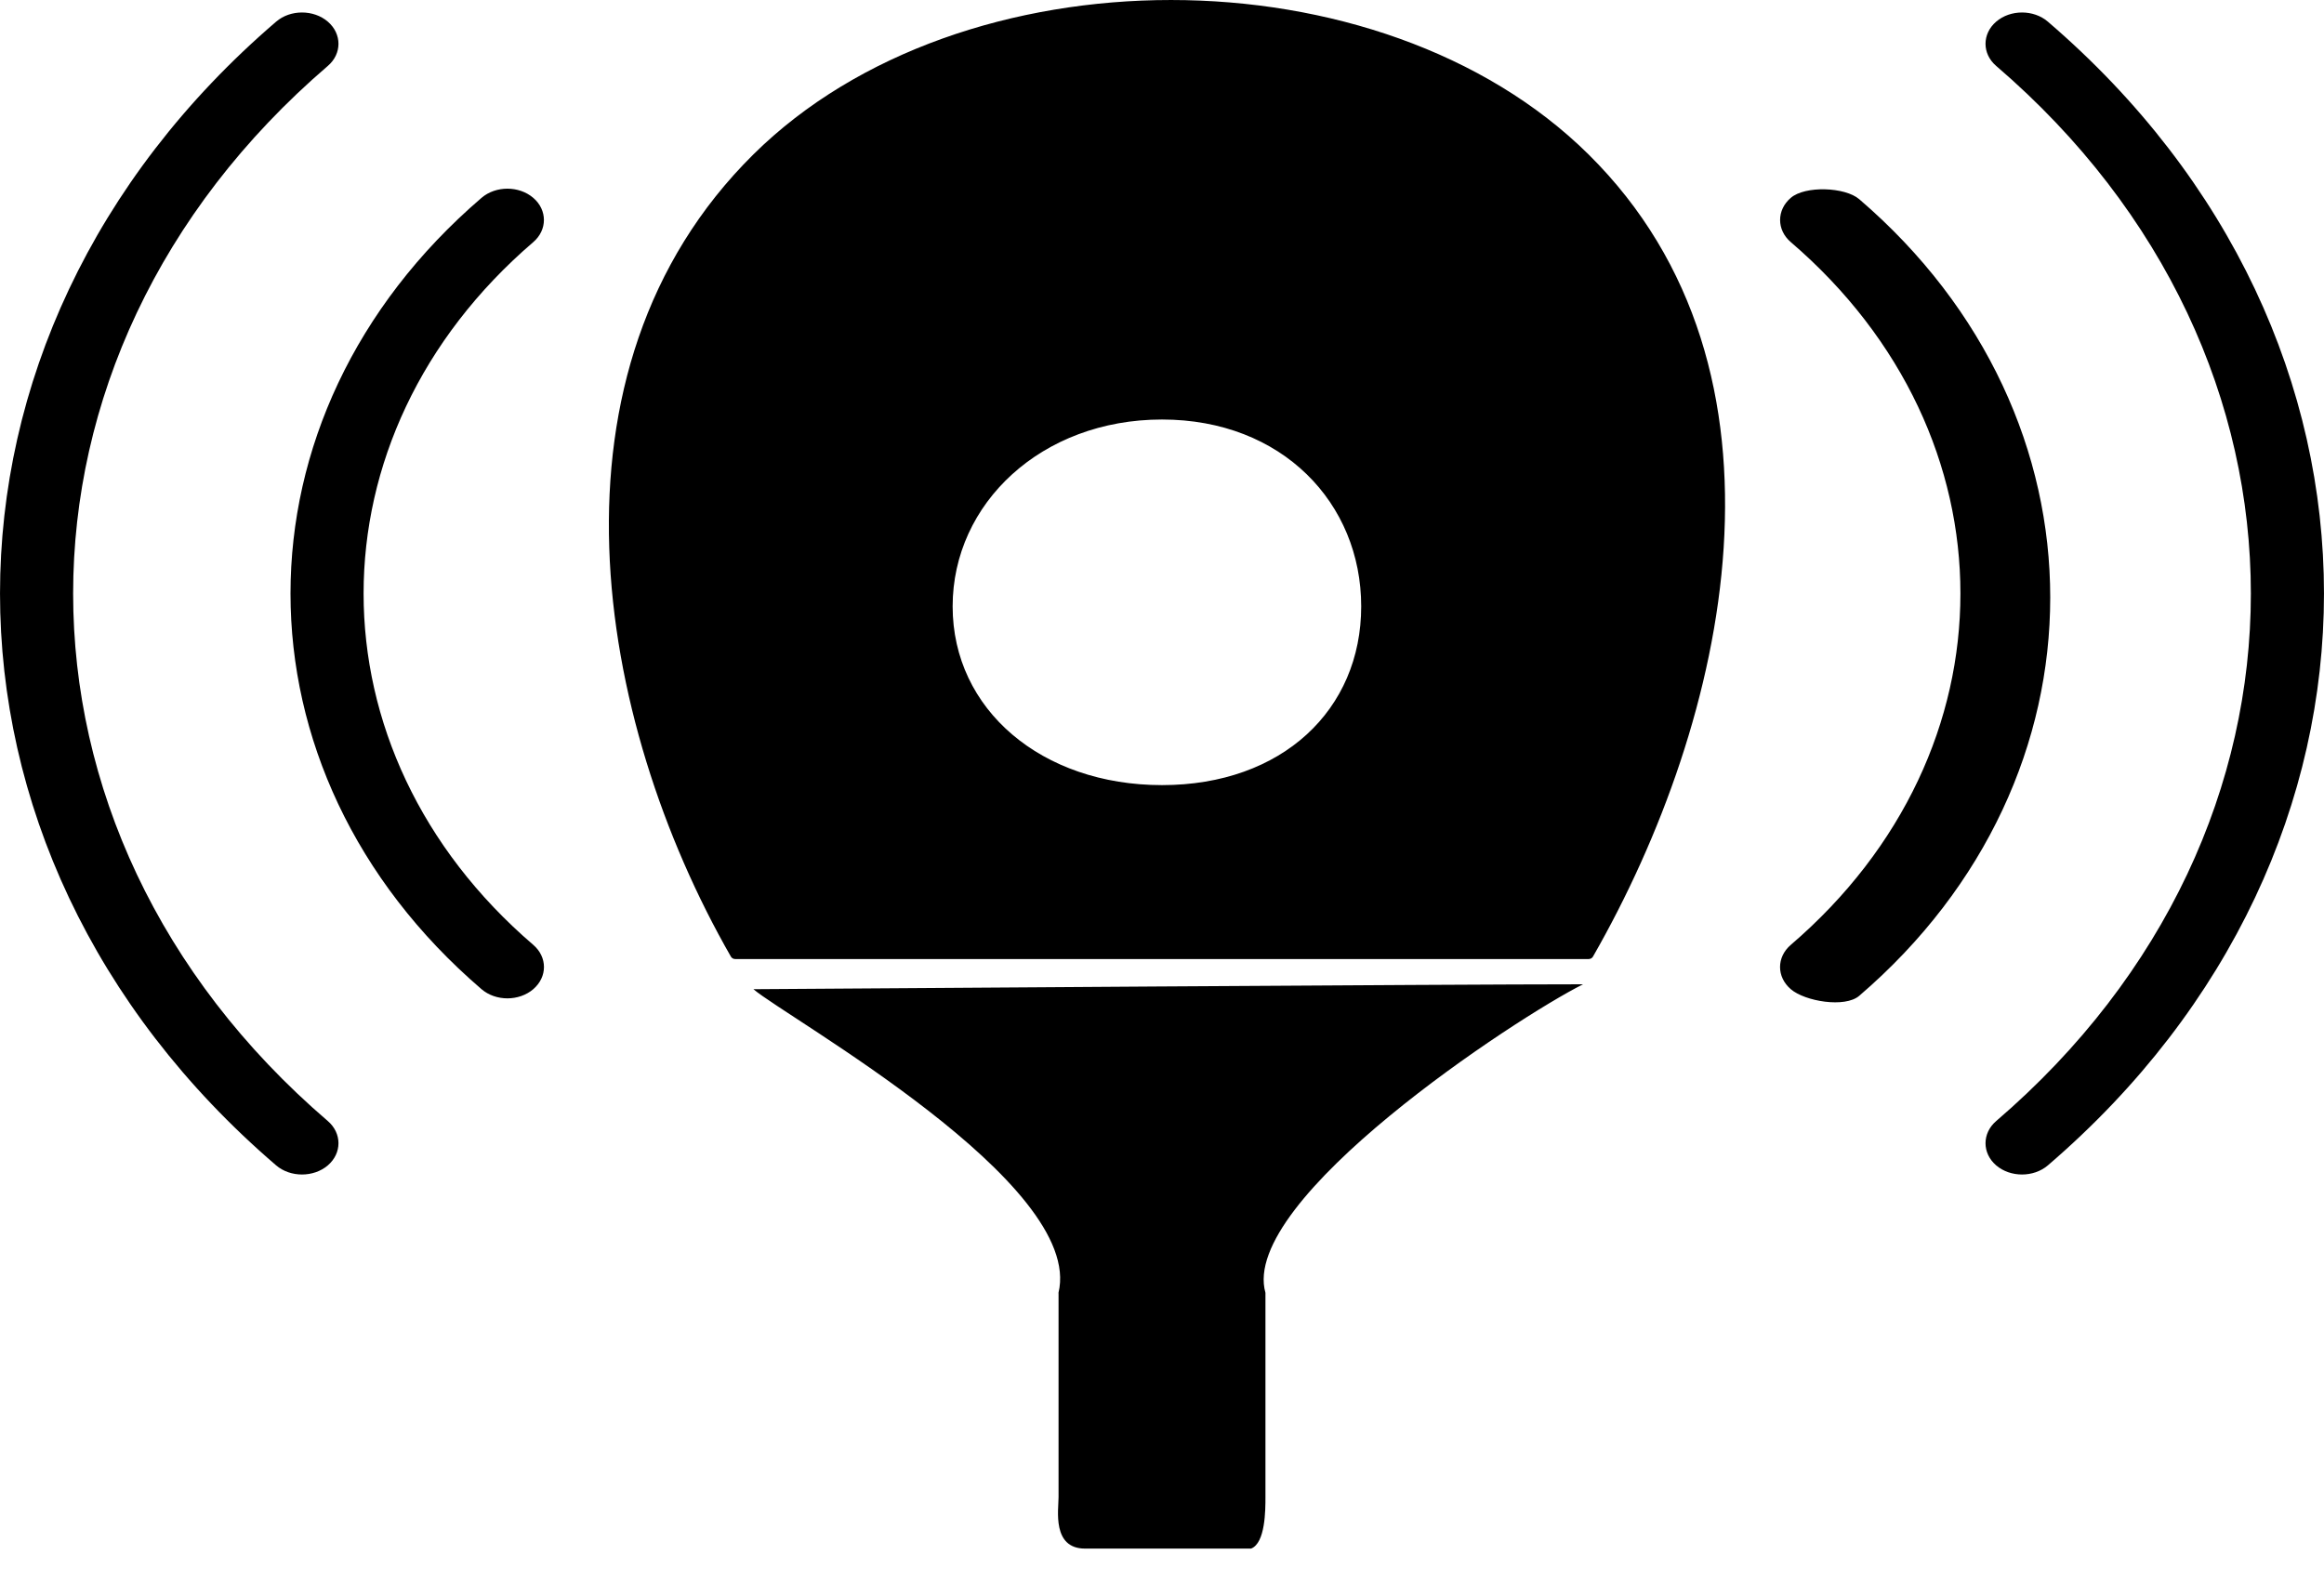
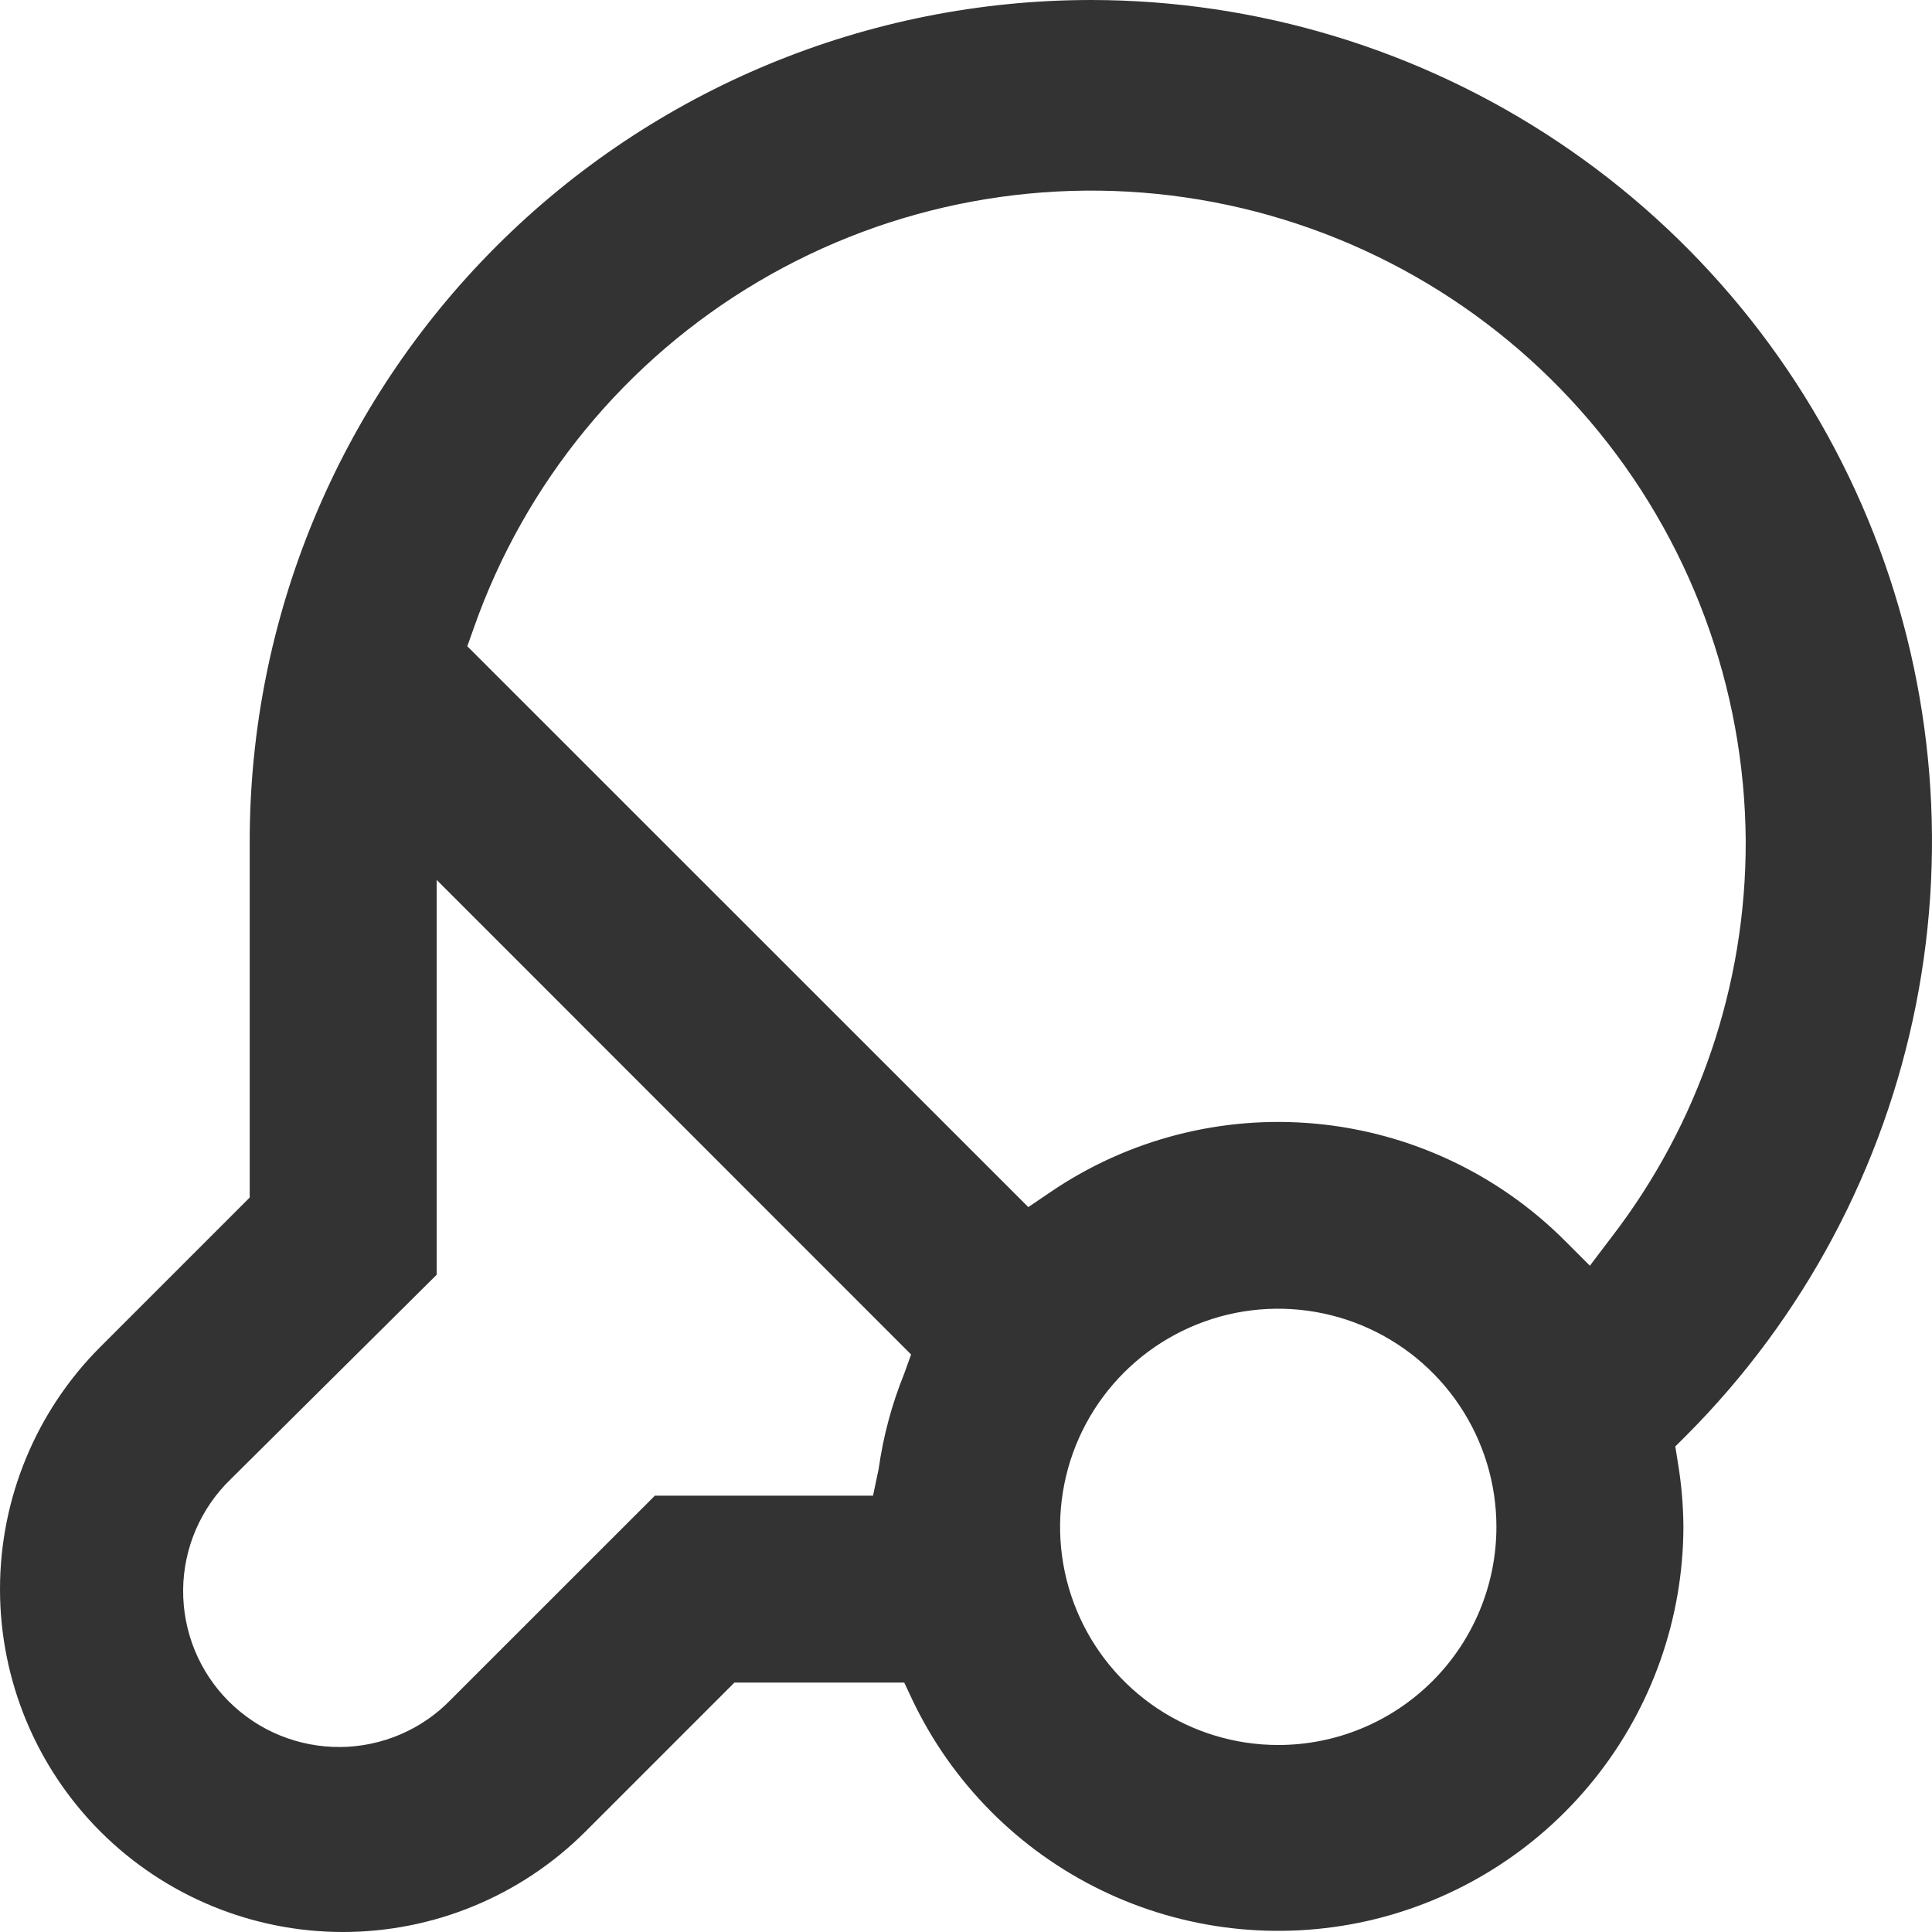
- <svg xmlns="http://www.w3.org/2000/svg" width="35" height="24" viewBox="0 0 35 24" fill="none">
-   <path fill-rule="evenodd" clip-rule="evenodd" d="M11.074 14.446H23.924C23.953 14.446 23.977 14.432 23.99 14.41C26.035 10.842 27.217 5.583 23.924 2.326C20.79 -0.774 14.482 -0.776 11.347 2.325C8.054 5.582 8.962 10.842 11.008 14.41C11.021 14.432 11.045 14.446 11.074 14.446ZM17.5 11.826C15.688 11.826 14.347 10.689 14.347 9.134C14.347 7.58 15.688 6.319 17.5 6.319C19.312 6.319 20.5 7.58 20.5 9.134C20.5 10.689 19.312 11.826 17.5 11.826ZM19.058 19.484L19.058 22.553C19.058 22.741 19.058 23.244 18.841 23.326H17.5H16.341C15.841 23.326 15.942 22.741 15.942 22.553V19.484C15.942 19.48 15.942 19.477 15.941 19.473C16.341 17.826 11.841 15.326 11.347 14.9C12.854 14.89 21.841 14.826 23.841 14.826C22.841 15.326 18.658 18.072 19.058 19.473L19.058 19.484ZM30.063 16.886C29.849 17.07 29.849 17.37 30.063 17.554C30.277 17.737 30.627 17.737 30.841 17.554C36.386 12.796 36.386 5.082 30.841 0.326C30.627 0.142 30.277 0.142 30.063 0.326C29.849 0.51 29.849 0.81 30.063 0.993C35.177 5.383 35.177 12.498 30.063 16.886ZM26.97 14.232C30.376 11.31 30.376 6.57 26.97 3.647C26.755 3.464 26.755 3.163 26.97 2.98C27.184 2.795 27.786 2.816 28 3C31.836 6.291 31.836 11.709 28 15C27.786 15.184 27.184 15.084 26.97 14.9C26.754 14.715 26.754 14.417 26.97 14.232ZM4.937 16.886C5.151 17.07 5.151 17.37 4.937 17.554C4.723 17.737 4.373 17.737 4.159 17.554C-1.386 12.796 -1.386 5.082 4.159 0.326C4.373 0.142 4.723 0.142 4.937 0.326C5.151 0.51 5.151 0.81 4.937 0.993C-0.177 5.383 -0.177 12.498 4.937 16.886ZM8.031 14.232C4.624 11.31 4.624 6.57 8.031 3.647C8.245 3.464 8.245 3.163 8.031 2.98C7.816 2.796 7.467 2.796 7.252 2.98C3.416 6.271 3.416 11.609 7.252 14.9C7.467 15.084 7.816 15.084 8.031 14.9C8.246 14.715 8.246 14.417 8.031 14.232Z" fill="black" />
+ <svg xmlns="http://www.w3.org/2000/svg" width="24" height="24" viewBox="0 0 24 24" fill="none">
+   <path d="M13.556 0C10.783 0 8.124 1.101 6.164 3.061C4.204 5.021 3.102 7.679 3.102 10.451V14.876L1.248 16.73C0.449 17.528 -8.41749e-09 18.612 0 19.741C8.41749e-09 20.871 0.449 21.954 1.248 22.753C2.047 23.551 3.13 24 4.26 24C5.39 24 6.473 23.551 7.272 22.753L9.123 20.902H11.233L11.337 21.123C11.829 22.152 12.655 22.983 13.681 23.481C14.707 23.979 15.872 24.113 16.985 23.863C18.097 23.612 19.092 22.991 19.805 22.102C20.519 21.212 20.909 20.107 20.912 18.967C20.91 18.697 20.887 18.428 20.842 18.162L20.811 17.968L20.951 17.829C22.409 16.366 23.4 14.505 23.801 12.479C24.202 10.454 23.994 8.355 23.203 6.448C22.412 4.541 21.073 2.91 19.356 1.763C17.639 0.615 15.621 0.002 13.556 0ZM11.233 17.062C11.079 17.443 10.972 17.841 10.915 18.247L10.845 18.58H8.135L5.603 21.111C5.425 21.296 5.211 21.444 4.975 21.545C4.739 21.646 4.485 21.7 4.228 21.702C3.971 21.704 3.716 21.655 3.478 21.558C3.24 21.461 3.024 21.317 2.842 21.135C2.66 20.954 2.517 20.738 2.419 20.5C2.322 20.262 2.273 20.007 2.275 19.75C2.277 19.493 2.331 19.239 2.432 19.003C2.534 18.767 2.681 18.553 2.866 18.375L5.425 15.835V10.931L11.318 16.826L11.233 17.062ZM15.879 21.677C15.343 21.677 14.819 21.518 14.373 21.22C13.927 20.922 13.58 20.499 13.375 20.004C13.17 19.509 13.116 18.964 13.221 18.438C13.325 17.913 13.583 17.43 13.962 17.051C14.341 16.672 14.824 16.414 15.35 16.309C15.876 16.205 16.421 16.259 16.916 16.464C17.411 16.669 17.834 17.016 18.132 17.462C18.43 17.907 18.589 18.431 18.589 18.967C18.589 19.686 18.303 20.375 17.795 20.883C17.287 21.391 16.598 21.677 15.879 21.677ZM20.017 15.371L19.75 15.723L19.437 15.41C18.607 14.581 17.514 14.068 16.346 13.959C15.178 13.85 14.009 14.152 13.041 14.814L12.774 14.995L5.805 8.028L5.886 7.8C6.521 5.993 7.774 4.469 9.424 3.496C11.073 2.523 13.013 2.163 14.902 2.48C16.79 2.797 18.507 3.771 19.748 5.229C20.989 6.687 21.675 8.536 21.686 10.451C21.69 12.231 21.104 13.961 20.017 15.371Z" fill="#333333" />
</svg>
